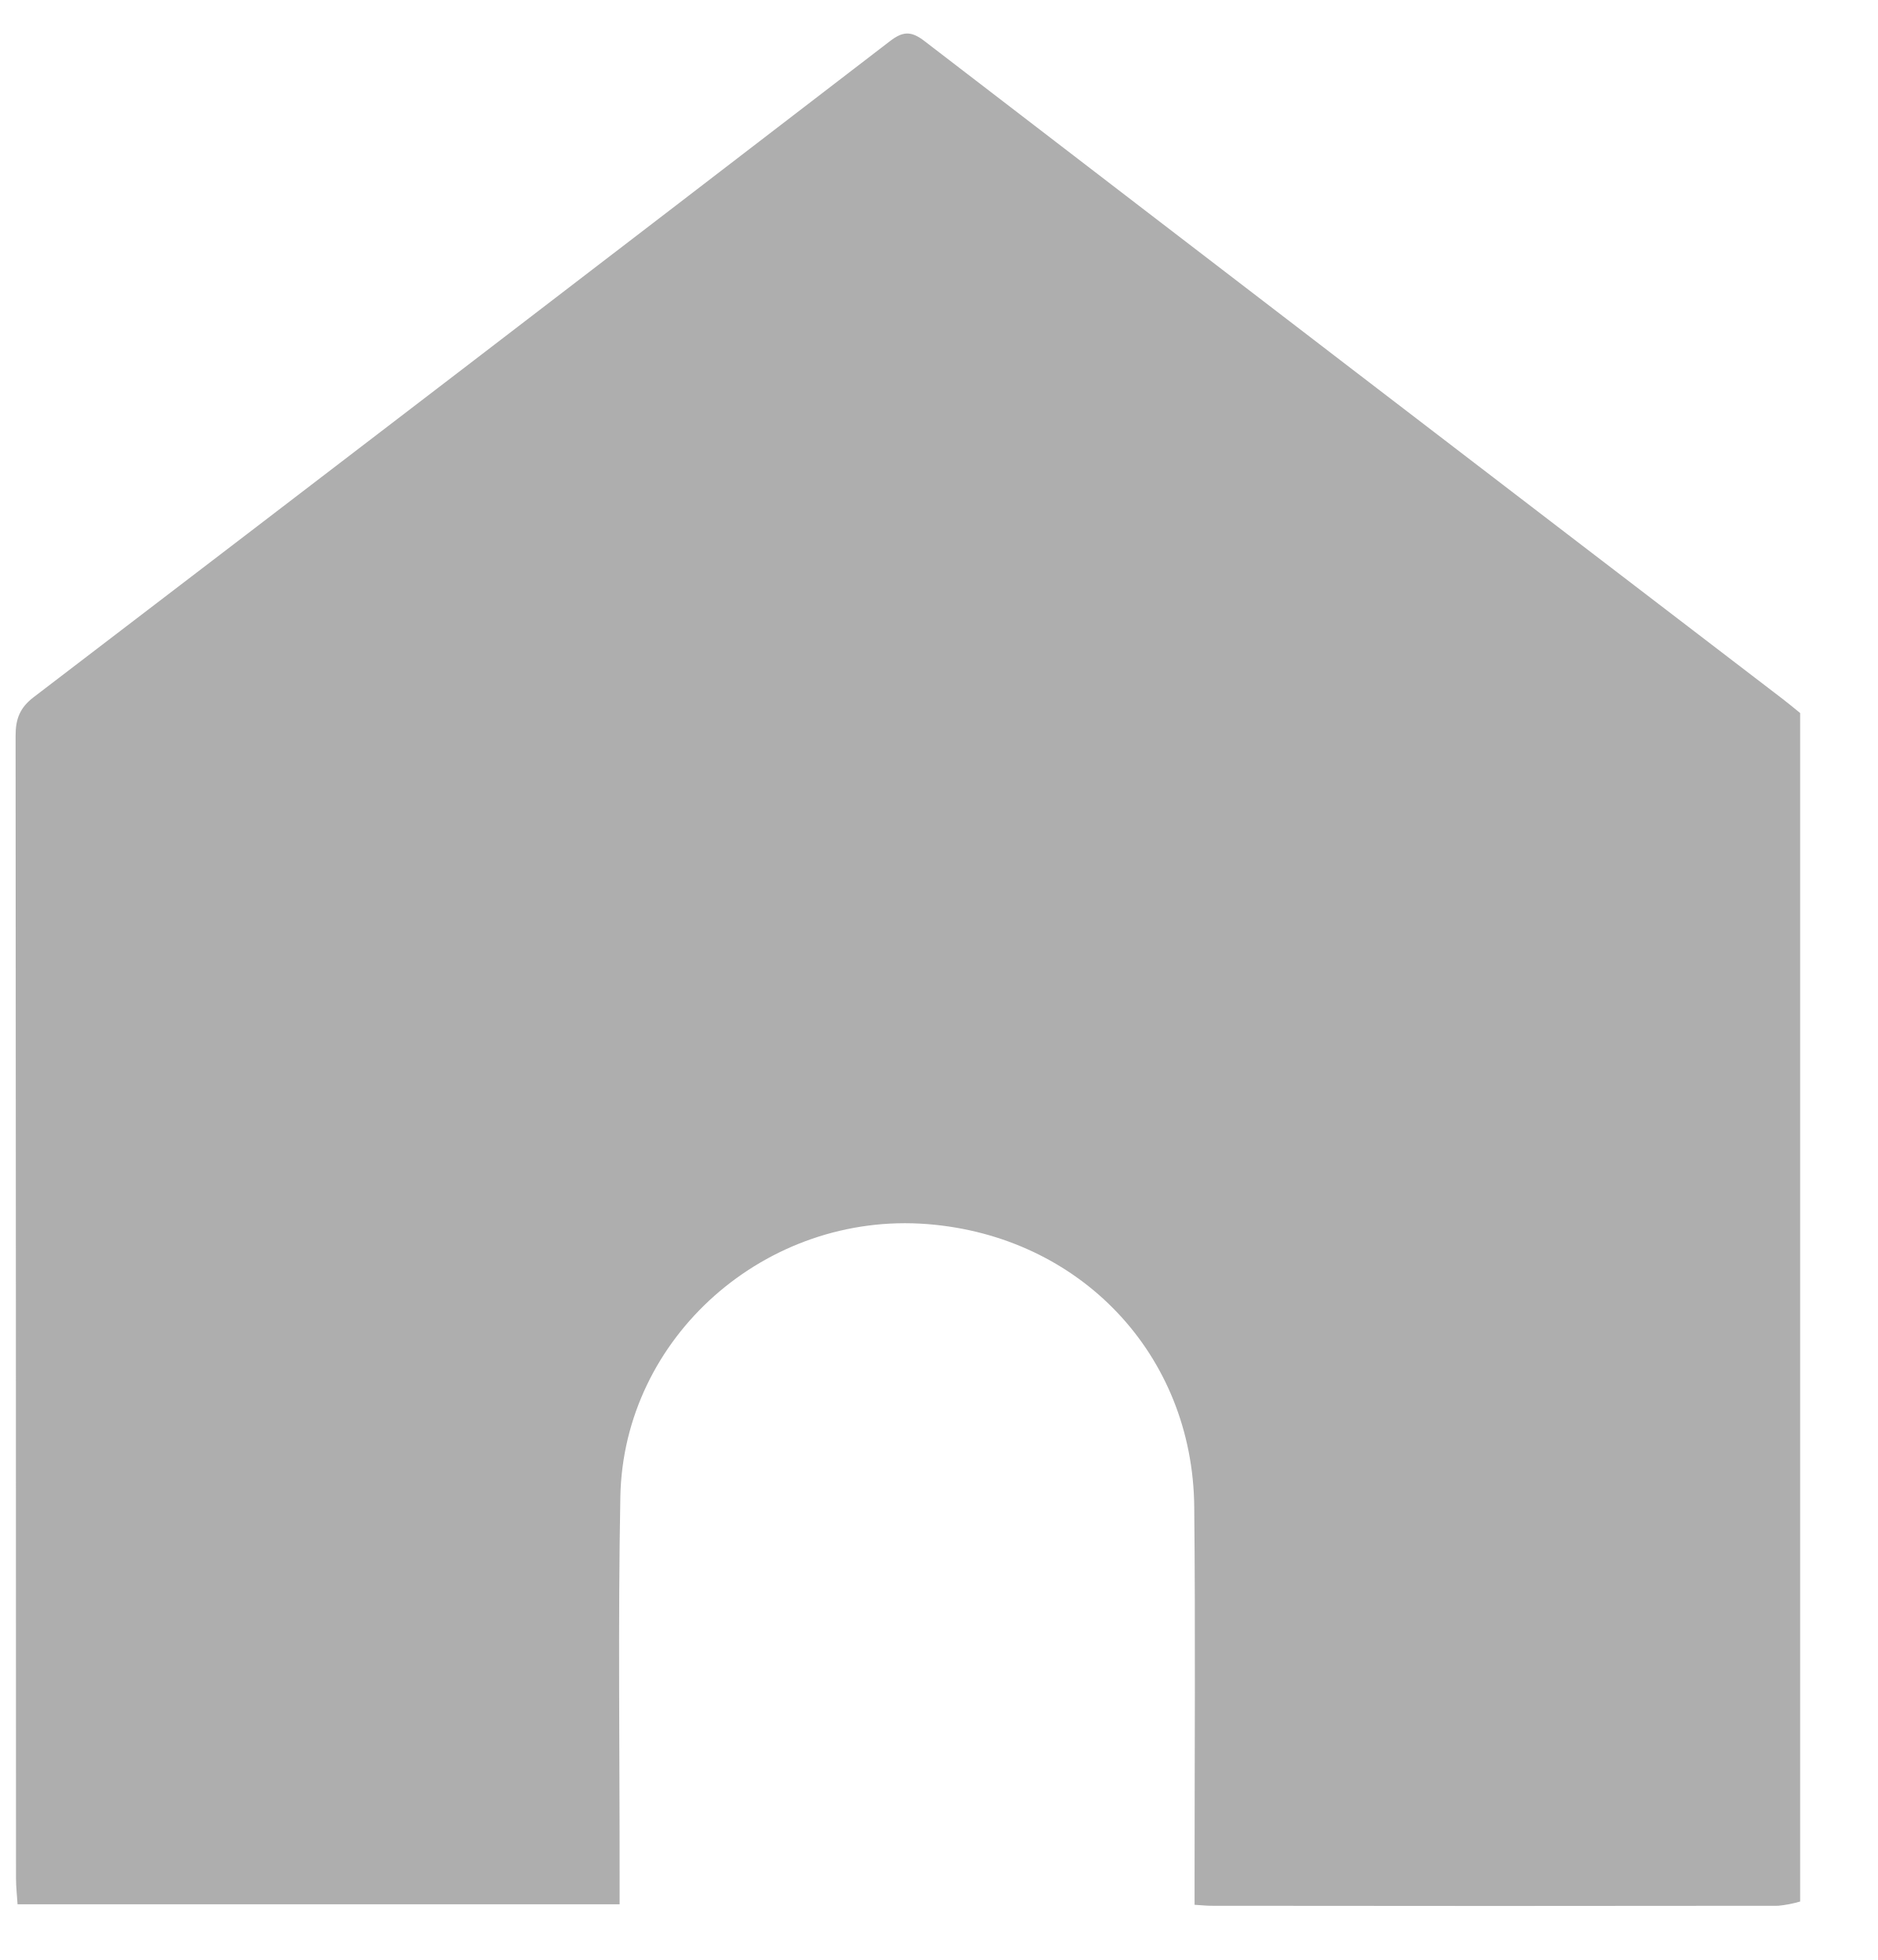
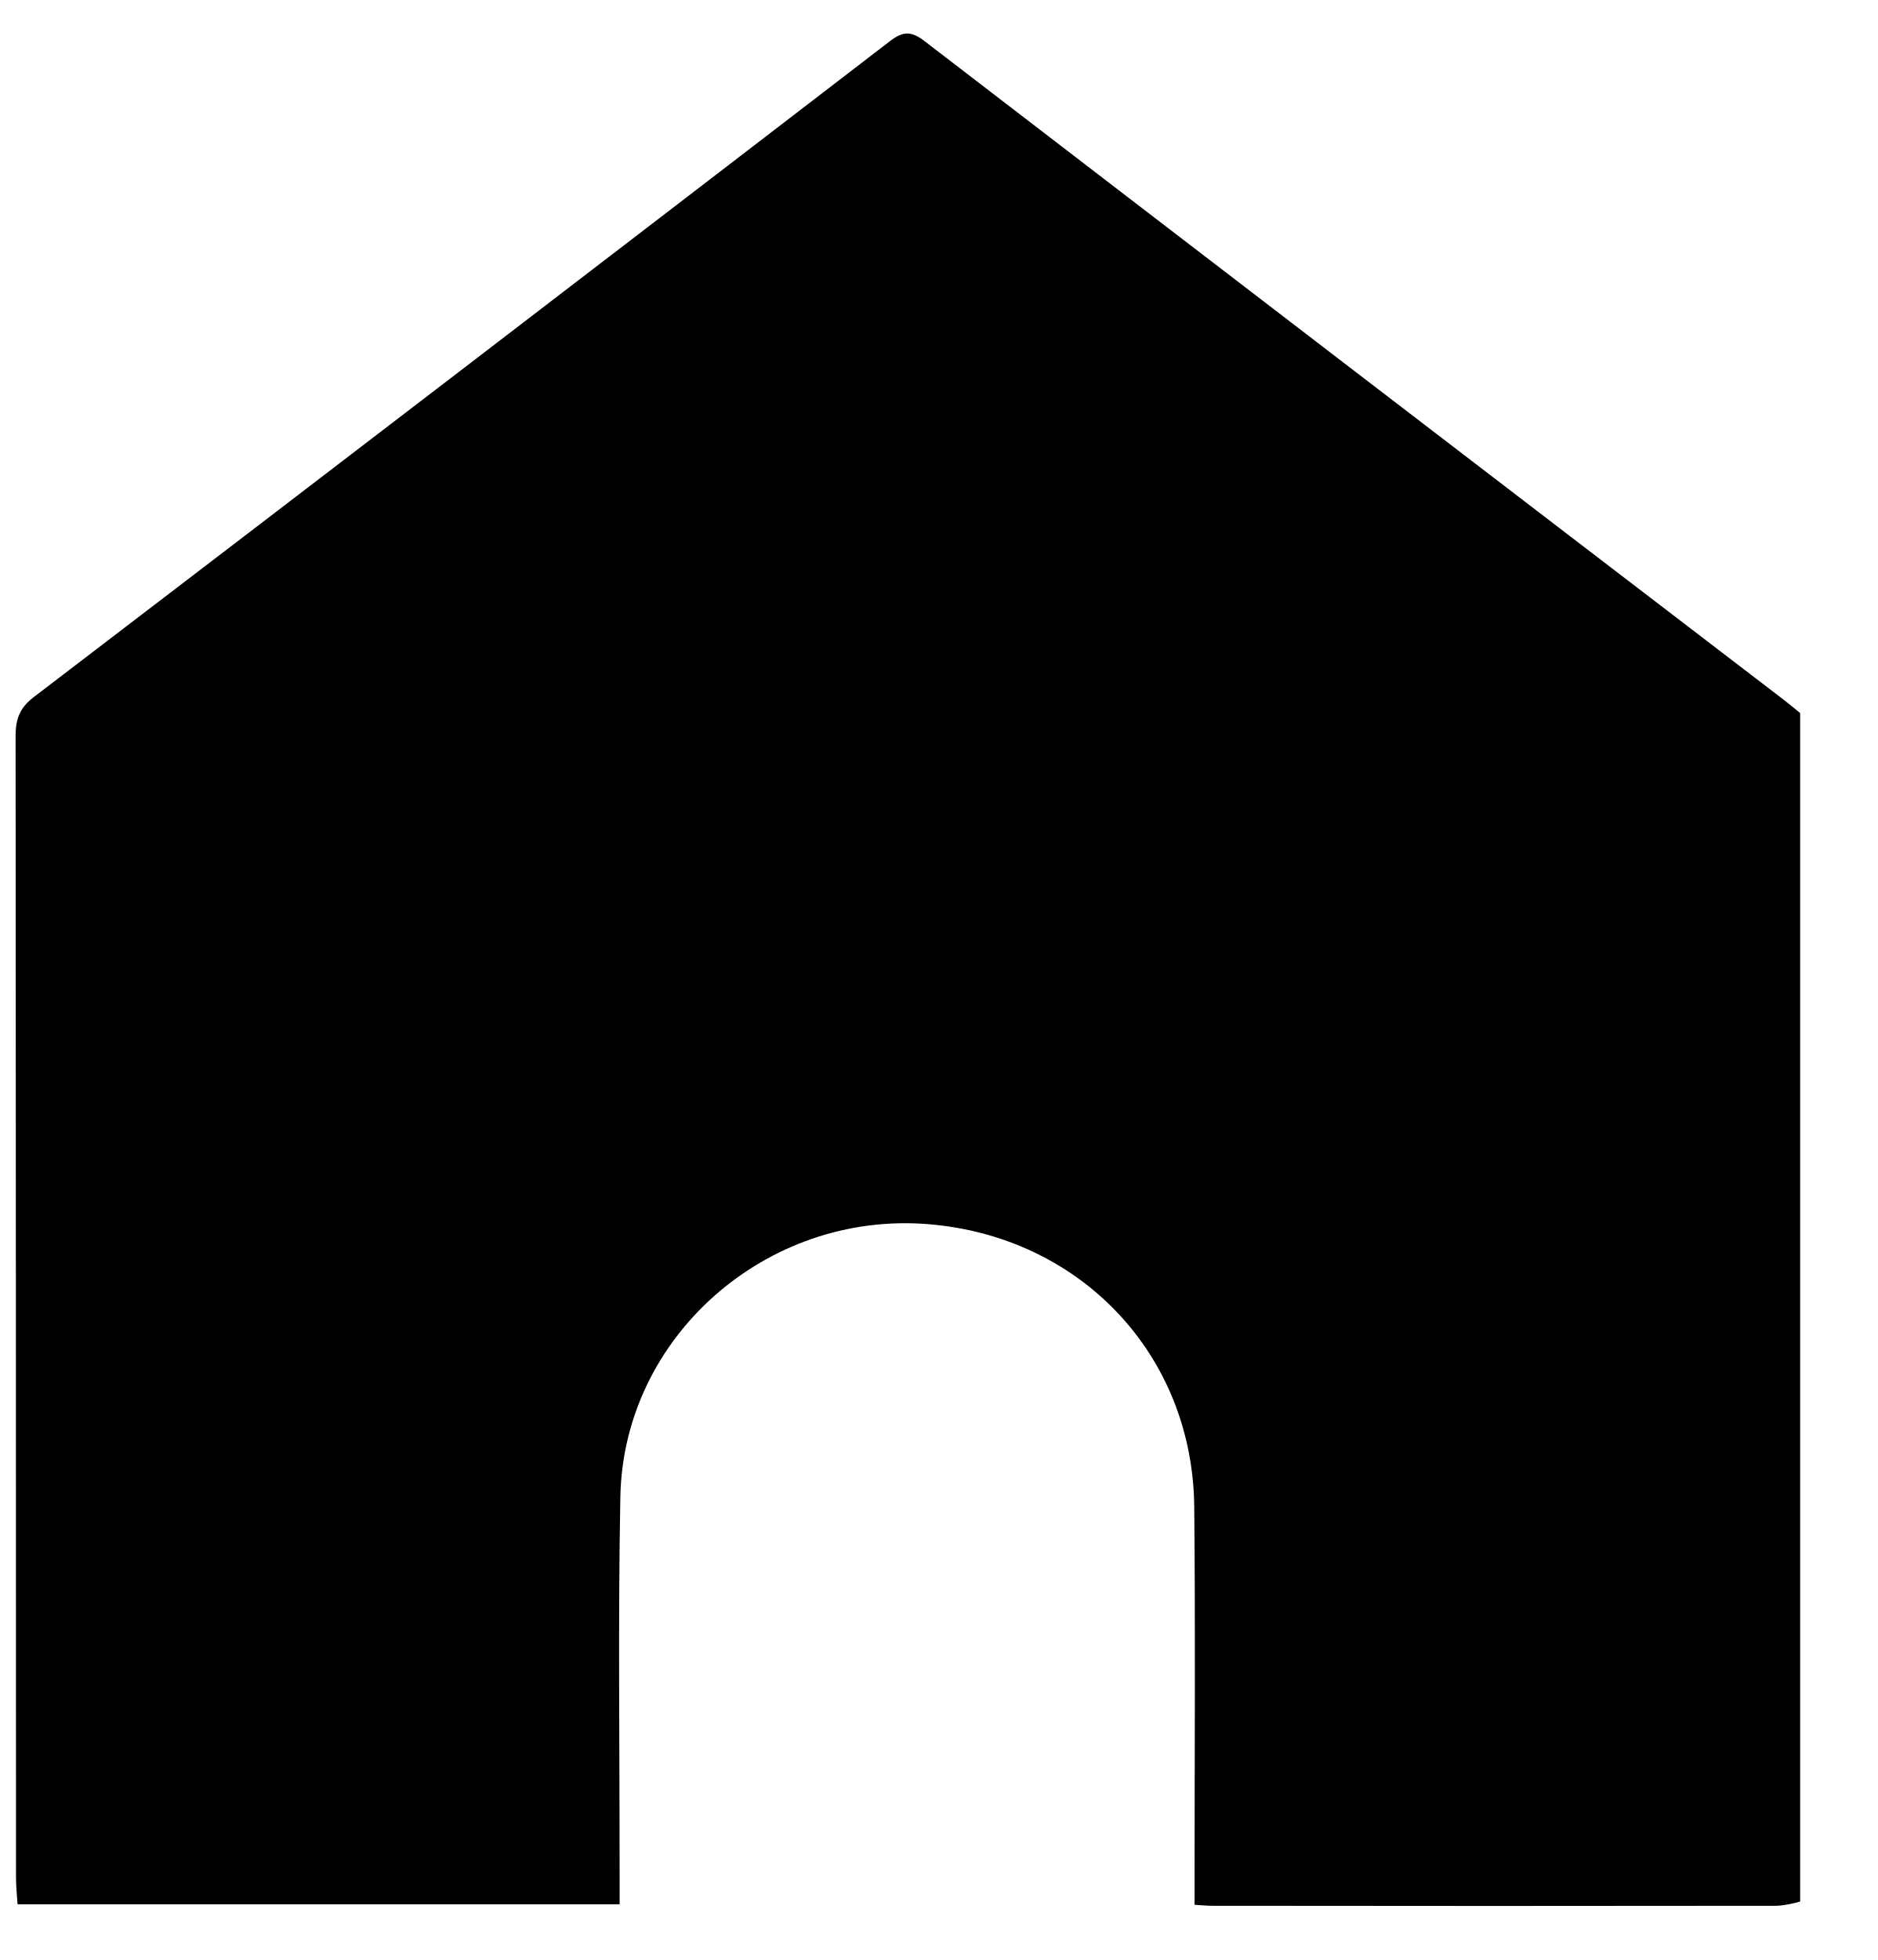
<svg xmlns="http://www.w3.org/2000/svg" width="23" height="24" viewBox="0 0 23 24" fill="none">
-   <g opacity="0.32">
+   <g>
    <path d="M22.048 23.284C21.96 23.31 21.87 23.327 21.779 23.336C19.464 23.339 17.149 23.339 14.834 23.336C14.782 23.336 14.73 23.33 14.631 23.324V22.992C14.631 21.479 14.642 19.965 14.627 18.453C14.61 16.587 13.231 15.136 11.359 14.989C9.384 14.834 7.635 16.369 7.598 18.329C7.569 19.873 7.59 21.418 7.589 22.962V23.318H0.215C0.209 23.215 0.196 23.107 0.196 22.999C0.196 18.335 0.194 13.671 0.191 9.008C0.191 8.805 0.242 8.667 0.412 8.537C3.911 5.865 7.405 3.189 10.896 0.507C11.056 0.383 11.157 0.375 11.323 0.503C14.822 3.19 18.324 5.874 21.829 8.555C21.904 8.612 21.975 8.672 22.048 8.731V23.284Z" fill="black" />
  </g>
</svg>
